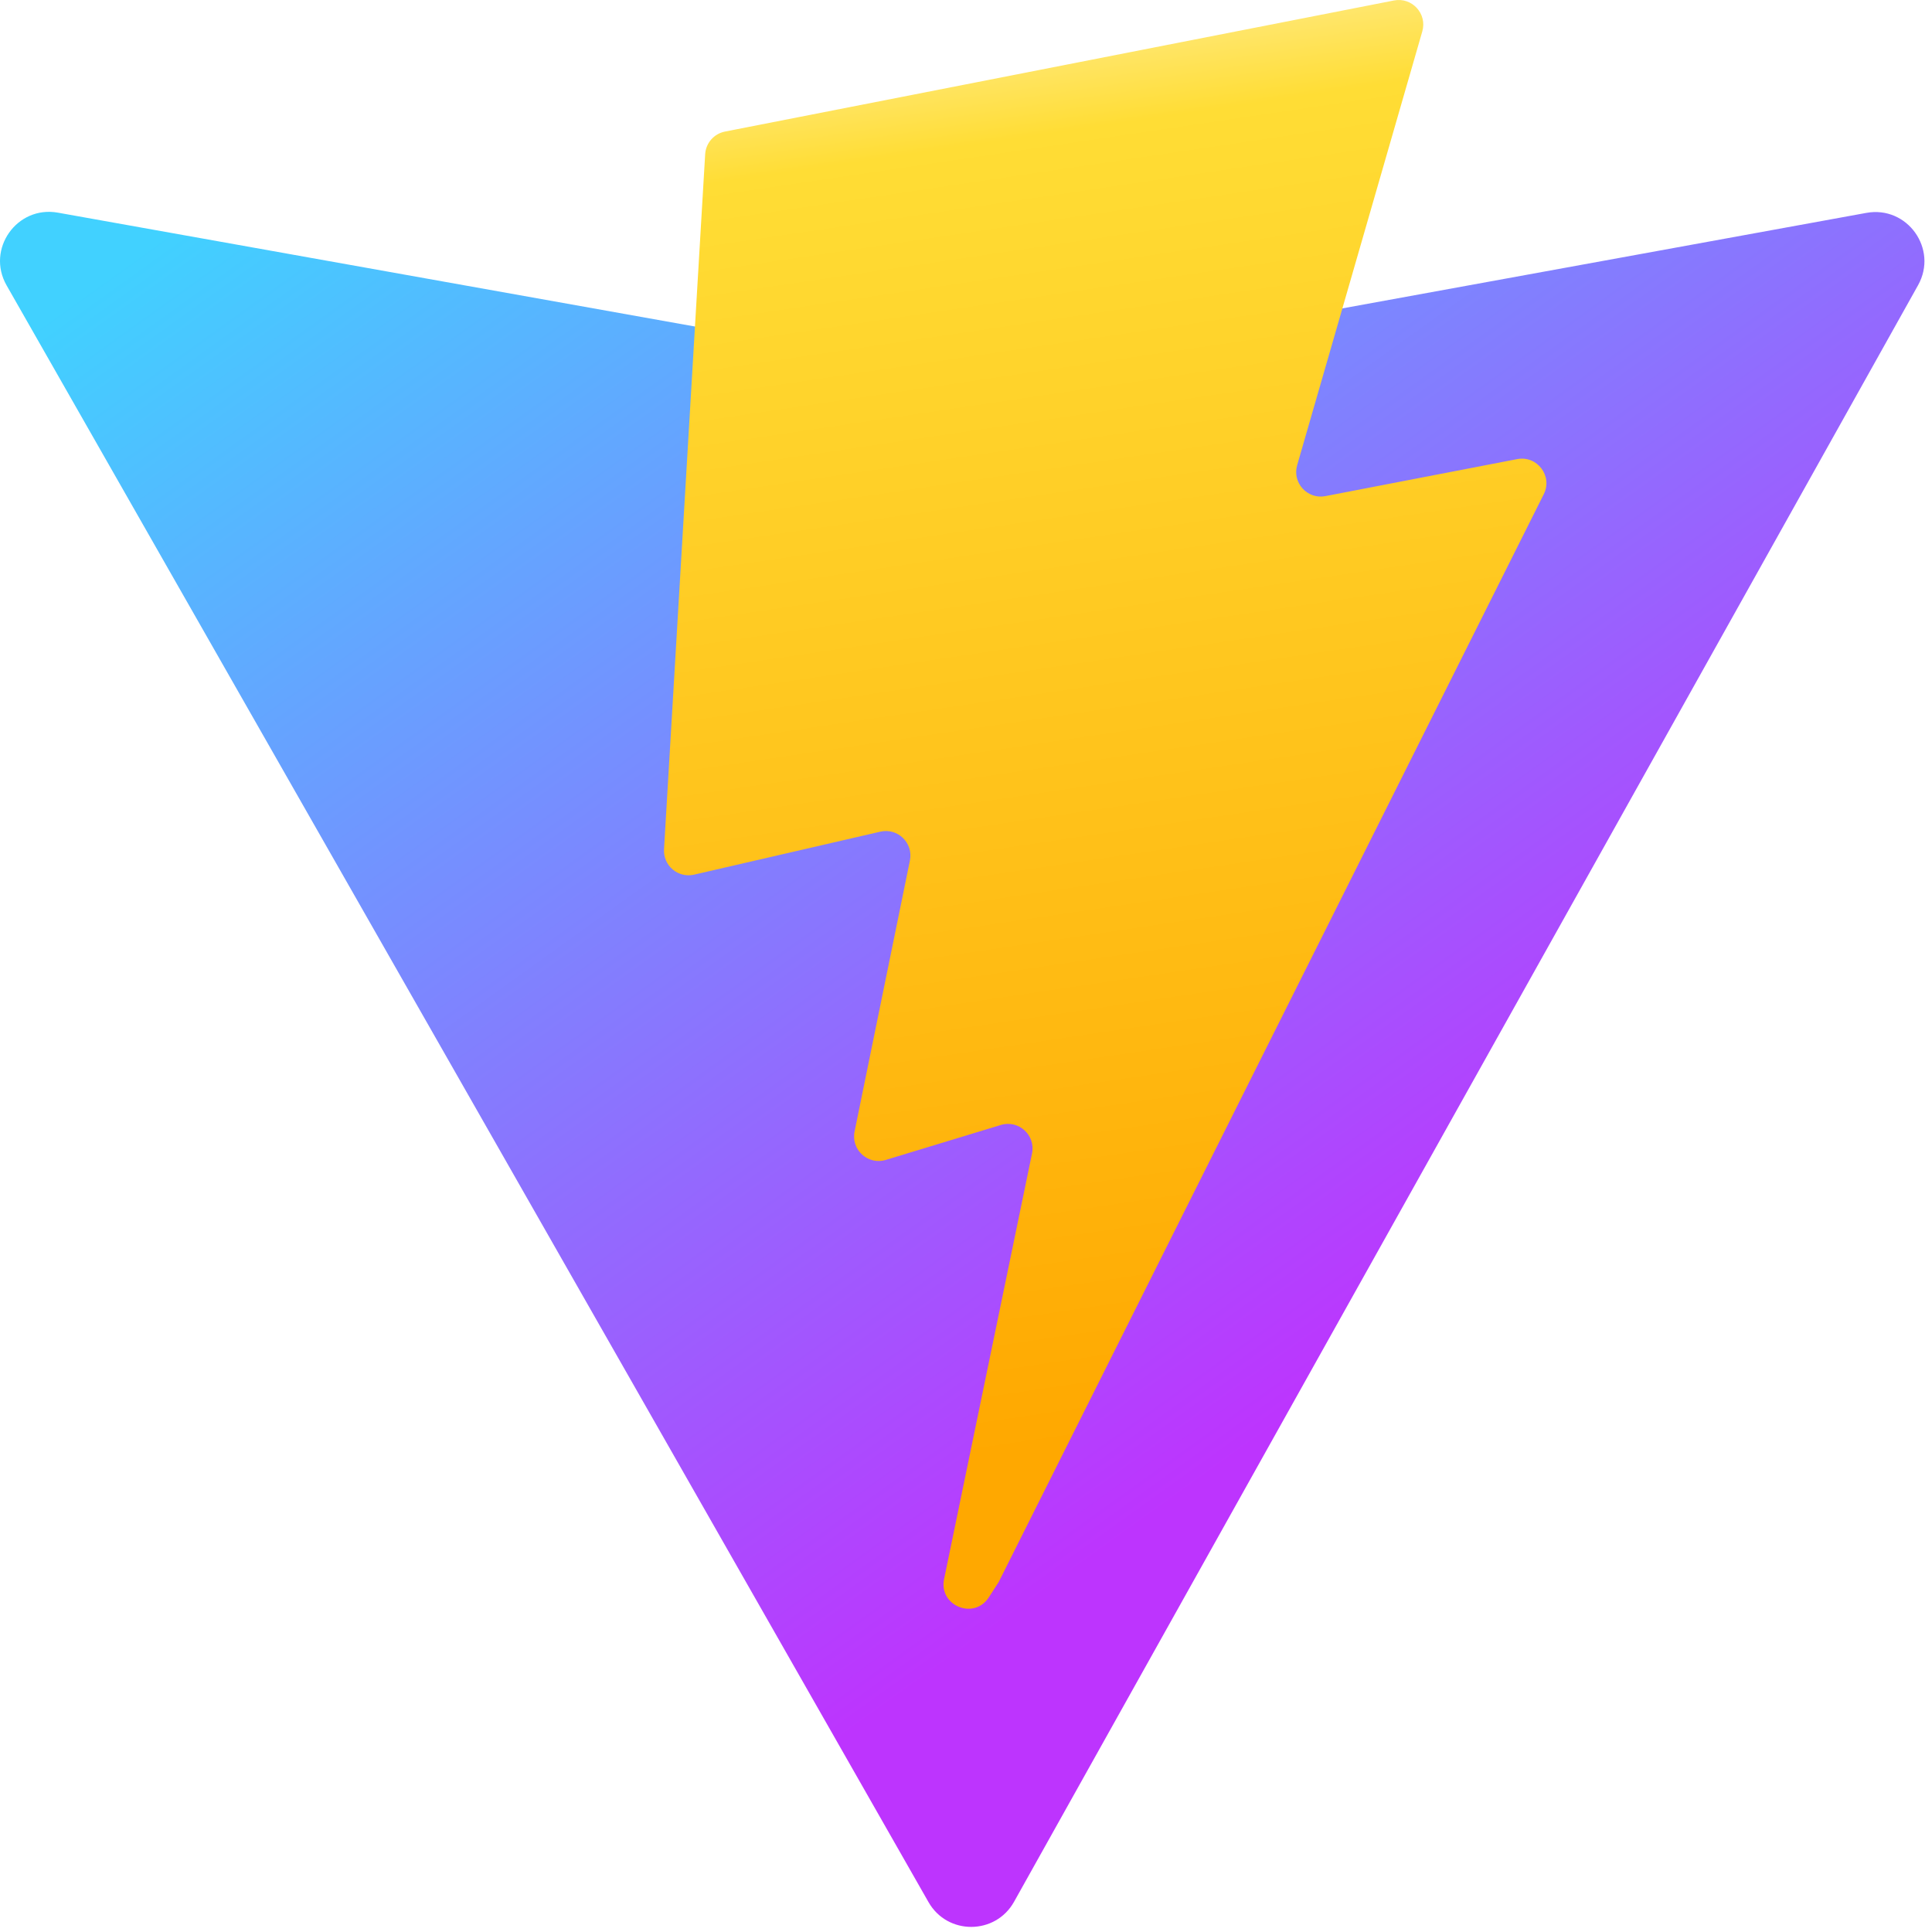
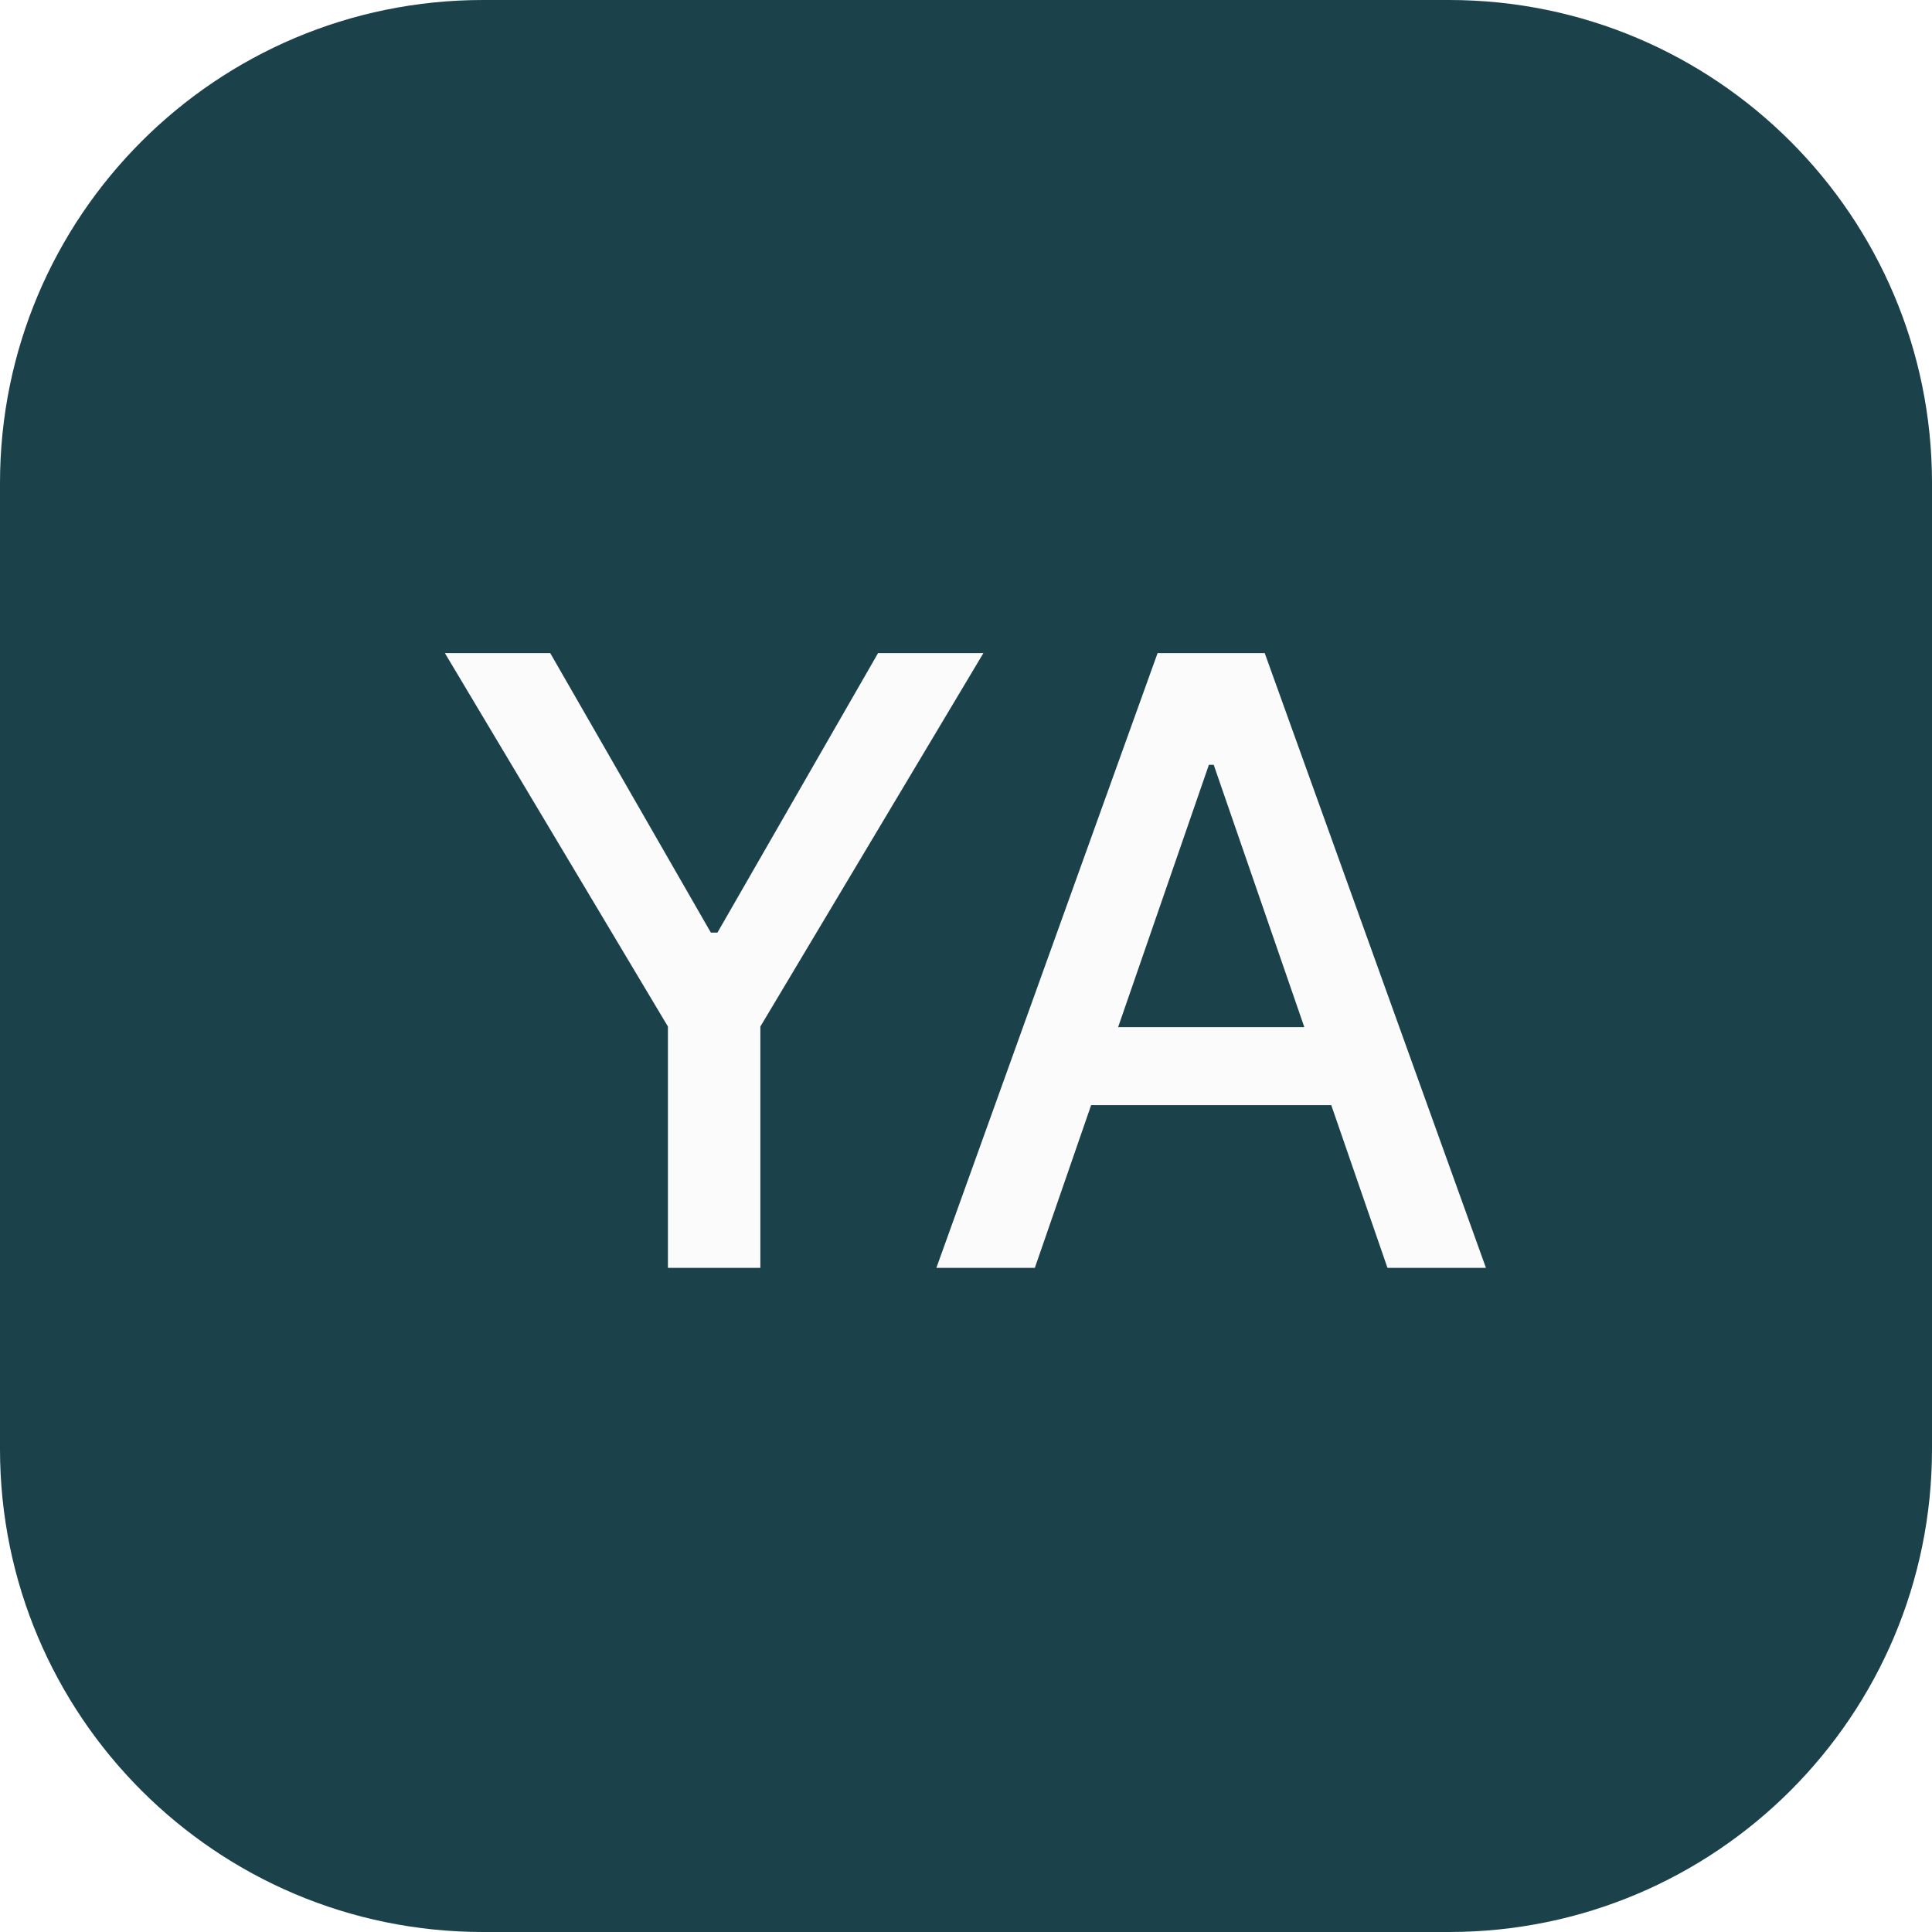
- <svg xmlns="http://www.w3.org/2000/svg" viewBox="0 0 256 257" role="img" aria-label="Vite">
-   <defs>
-     <linearGradient id="vite-gradient" x1="0%" x2="58%" y1="8%" y2="78%">
-       <stop offset="0%" stop-color="#41d1ff" />
-       <stop offset="100%" stop-color="#bd34fe" />
-     </linearGradient>
-     <linearGradient id="bolt-gradient" x1="43%" x2="50%" y1="2%" y2="89%">
-       <stop offset="0%" stop-color="#ffea83" />
-       <stop offset="8%" stop-color="#ffdd35" />
-       <stop offset="100%" stop-color="#ffa800" />
-     </linearGradient>
-   </defs>
-   <path fill="url(#vite-gradient)" d="M255.153 37.938 134.897 252.976c-2.483 4.44-8.862 4.466-11.382.048L.875 37.958c-2.746-4.814 1.371-10.646 6.827-9.67l120.385 21.517a6.537 6.537 0 0 0 2.322-.004l117.867-21.483c5.438-.991 9.574 4.796 6.877 9.62Z" />
-   <path fill="url(#bolt-gradient)" d="M185.432.063 96.44 17.501a3.268 3.268 0 0 0-2.634 3.014l-5.474 92.456a3.268 3.268 0 0 0 3.997 3.378l24.777-5.718c2.318-.535 4.413 1.507 3.936 3.838l-7.361 36.047c-.495 2.426 1.782 4.5 4.151 3.78l15.304-4.649c2.372-.72 4.652 1.36 4.15 3.788l-11.698 56.621c-.732 3.542 3.979 5.473 5.943 2.437l1.313-2.028 72.516-144.72c1.215-2.423-.88-5.186-3.54-4.672l-25.505 4.922c-2.396.462-4.435-1.77-3.759-4.114l16.646-57.705c.677-2.35-1.37-4.583-3.769-4.113Z" />
+ <svg xmlns="http://www.w3.org/2000/svg" width="32" height="32" viewBox="0 0 32 32" fill="none">
+   <rect width="32" height="32" rx="8" fill="#1B414B" />
+   <path d="M7.369 10.818H9.114L11.774 15.447H11.883L14.543 10.818H16.288L12.594 17.003V21H11.063V17.003L7.369 10.818ZM17.14 21H15.509L19.173 10.818H20.948L24.612 21H22.981L20.103 12.668H20.023L17.14 21ZM17.413 17.013H22.703V18.305H17.413V17.013Z" fill="#FBFBFB" />
</svg>
